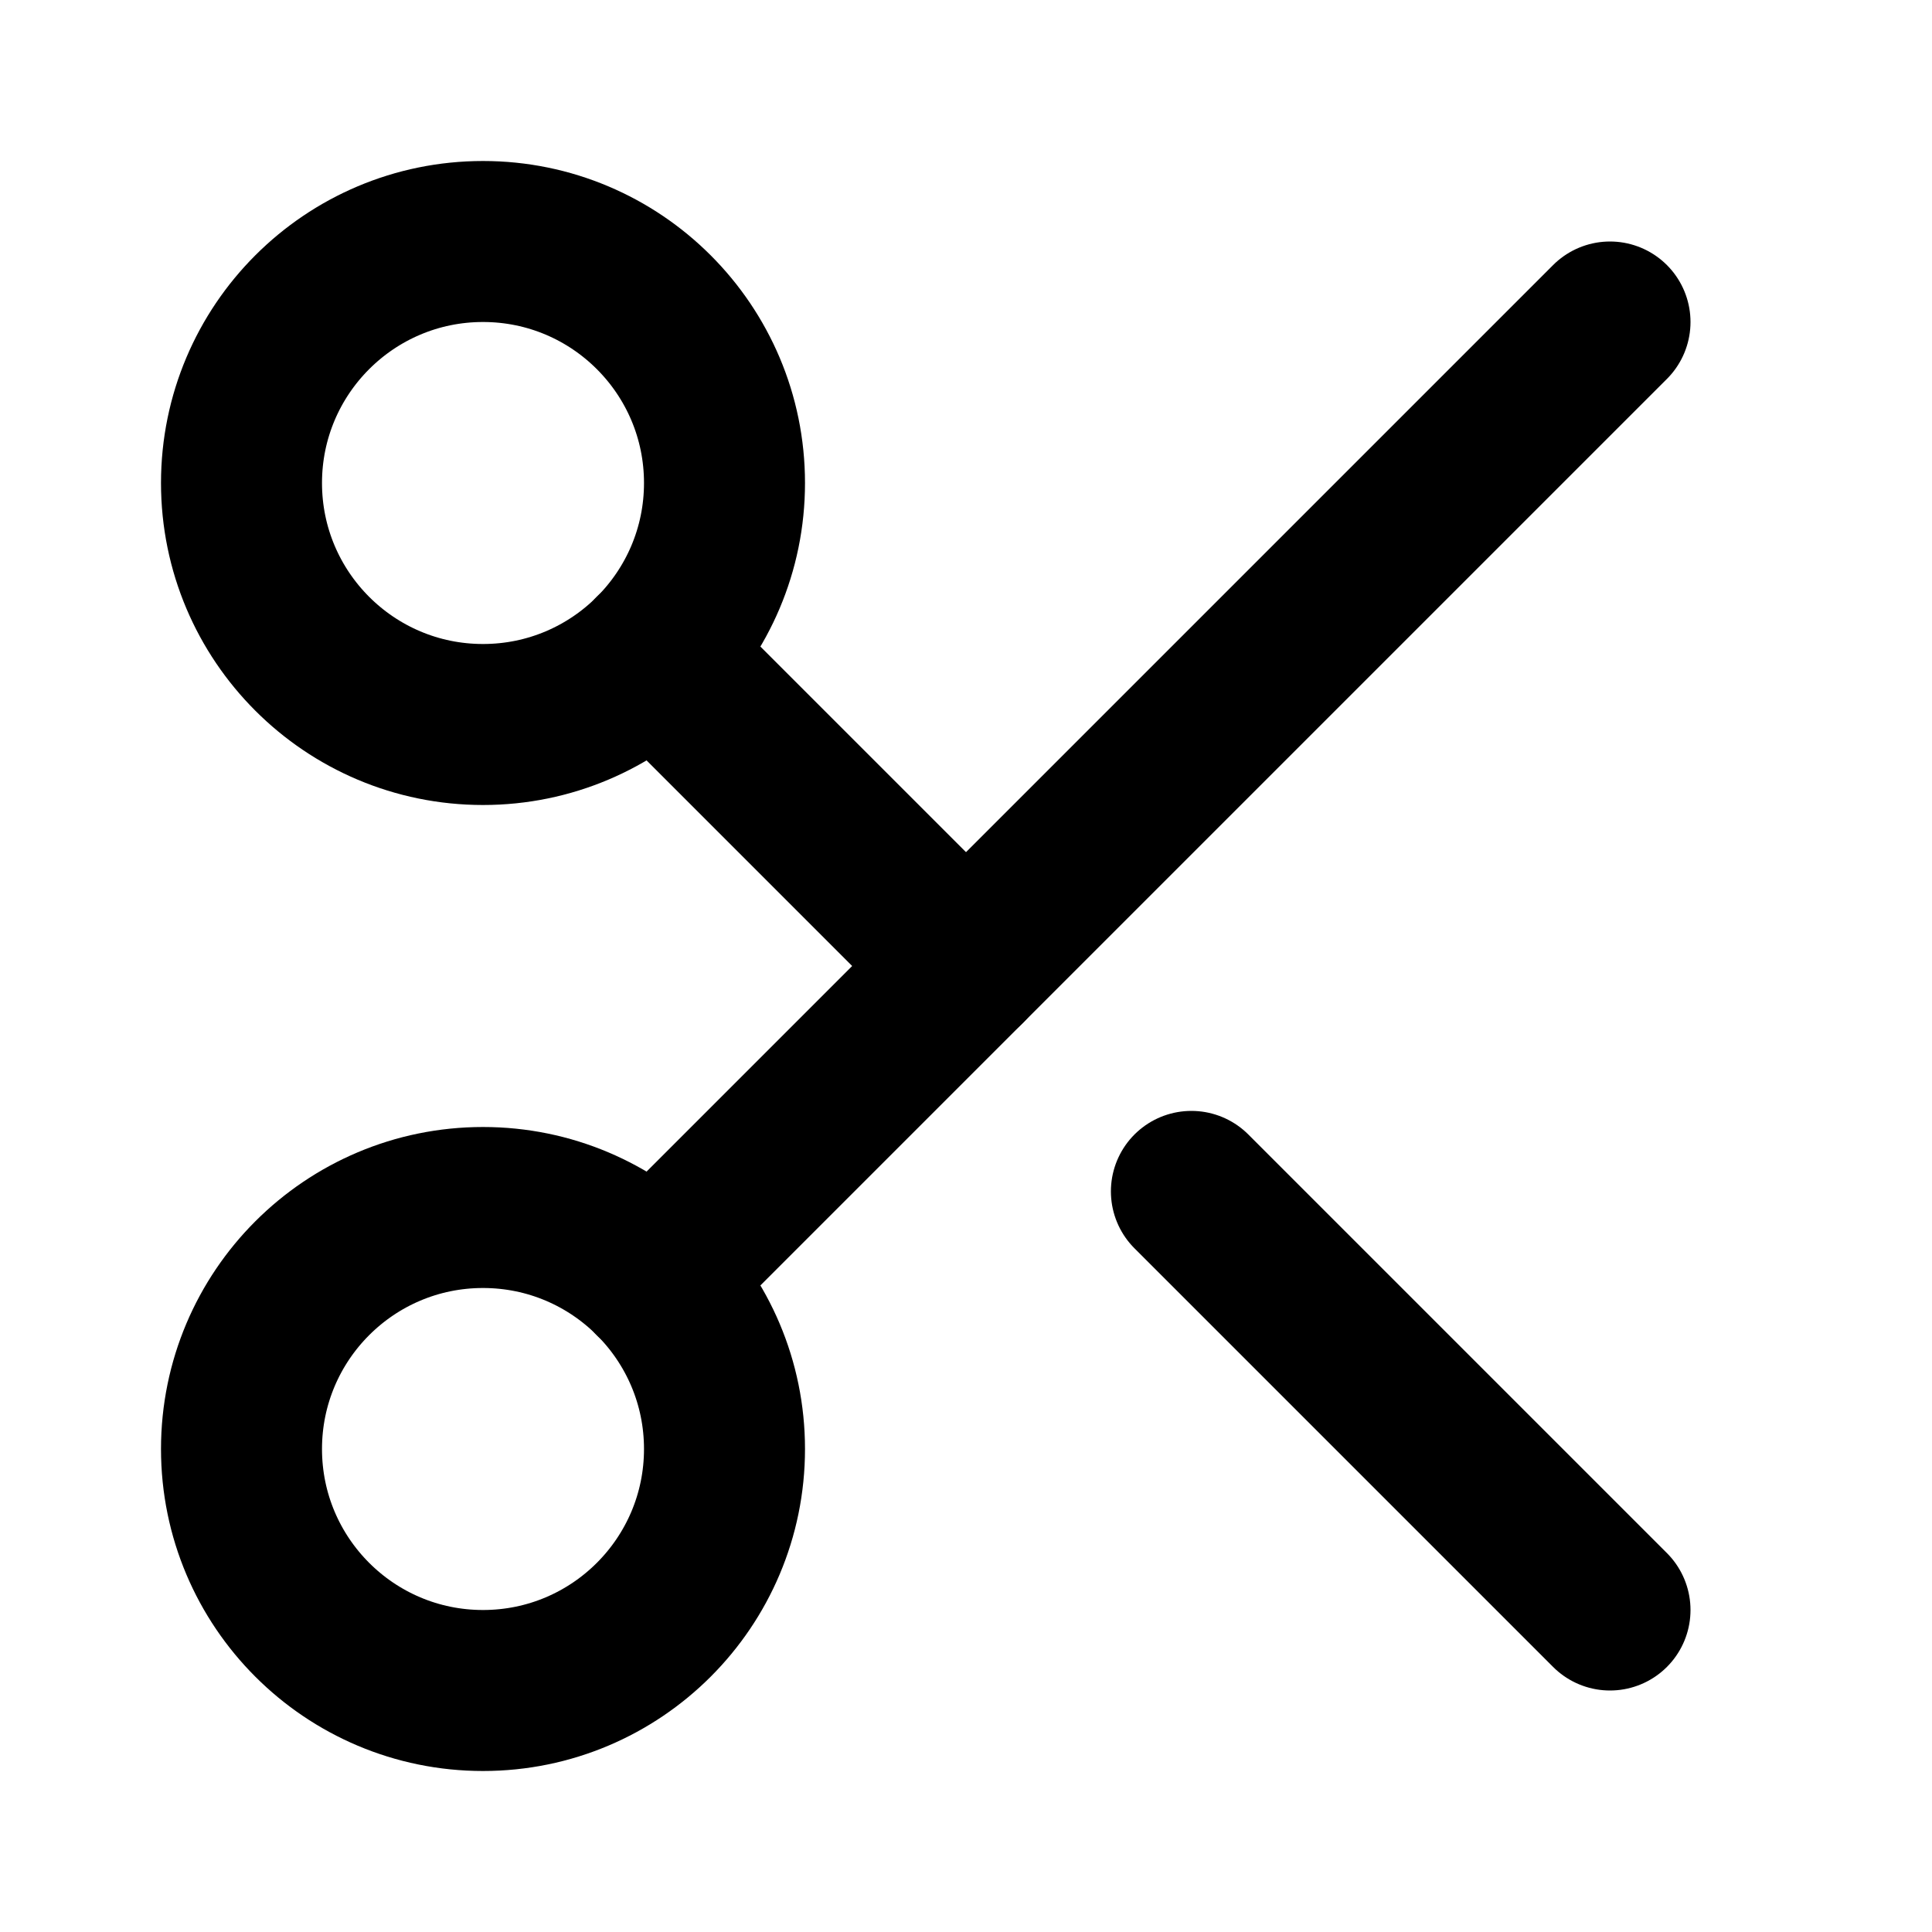
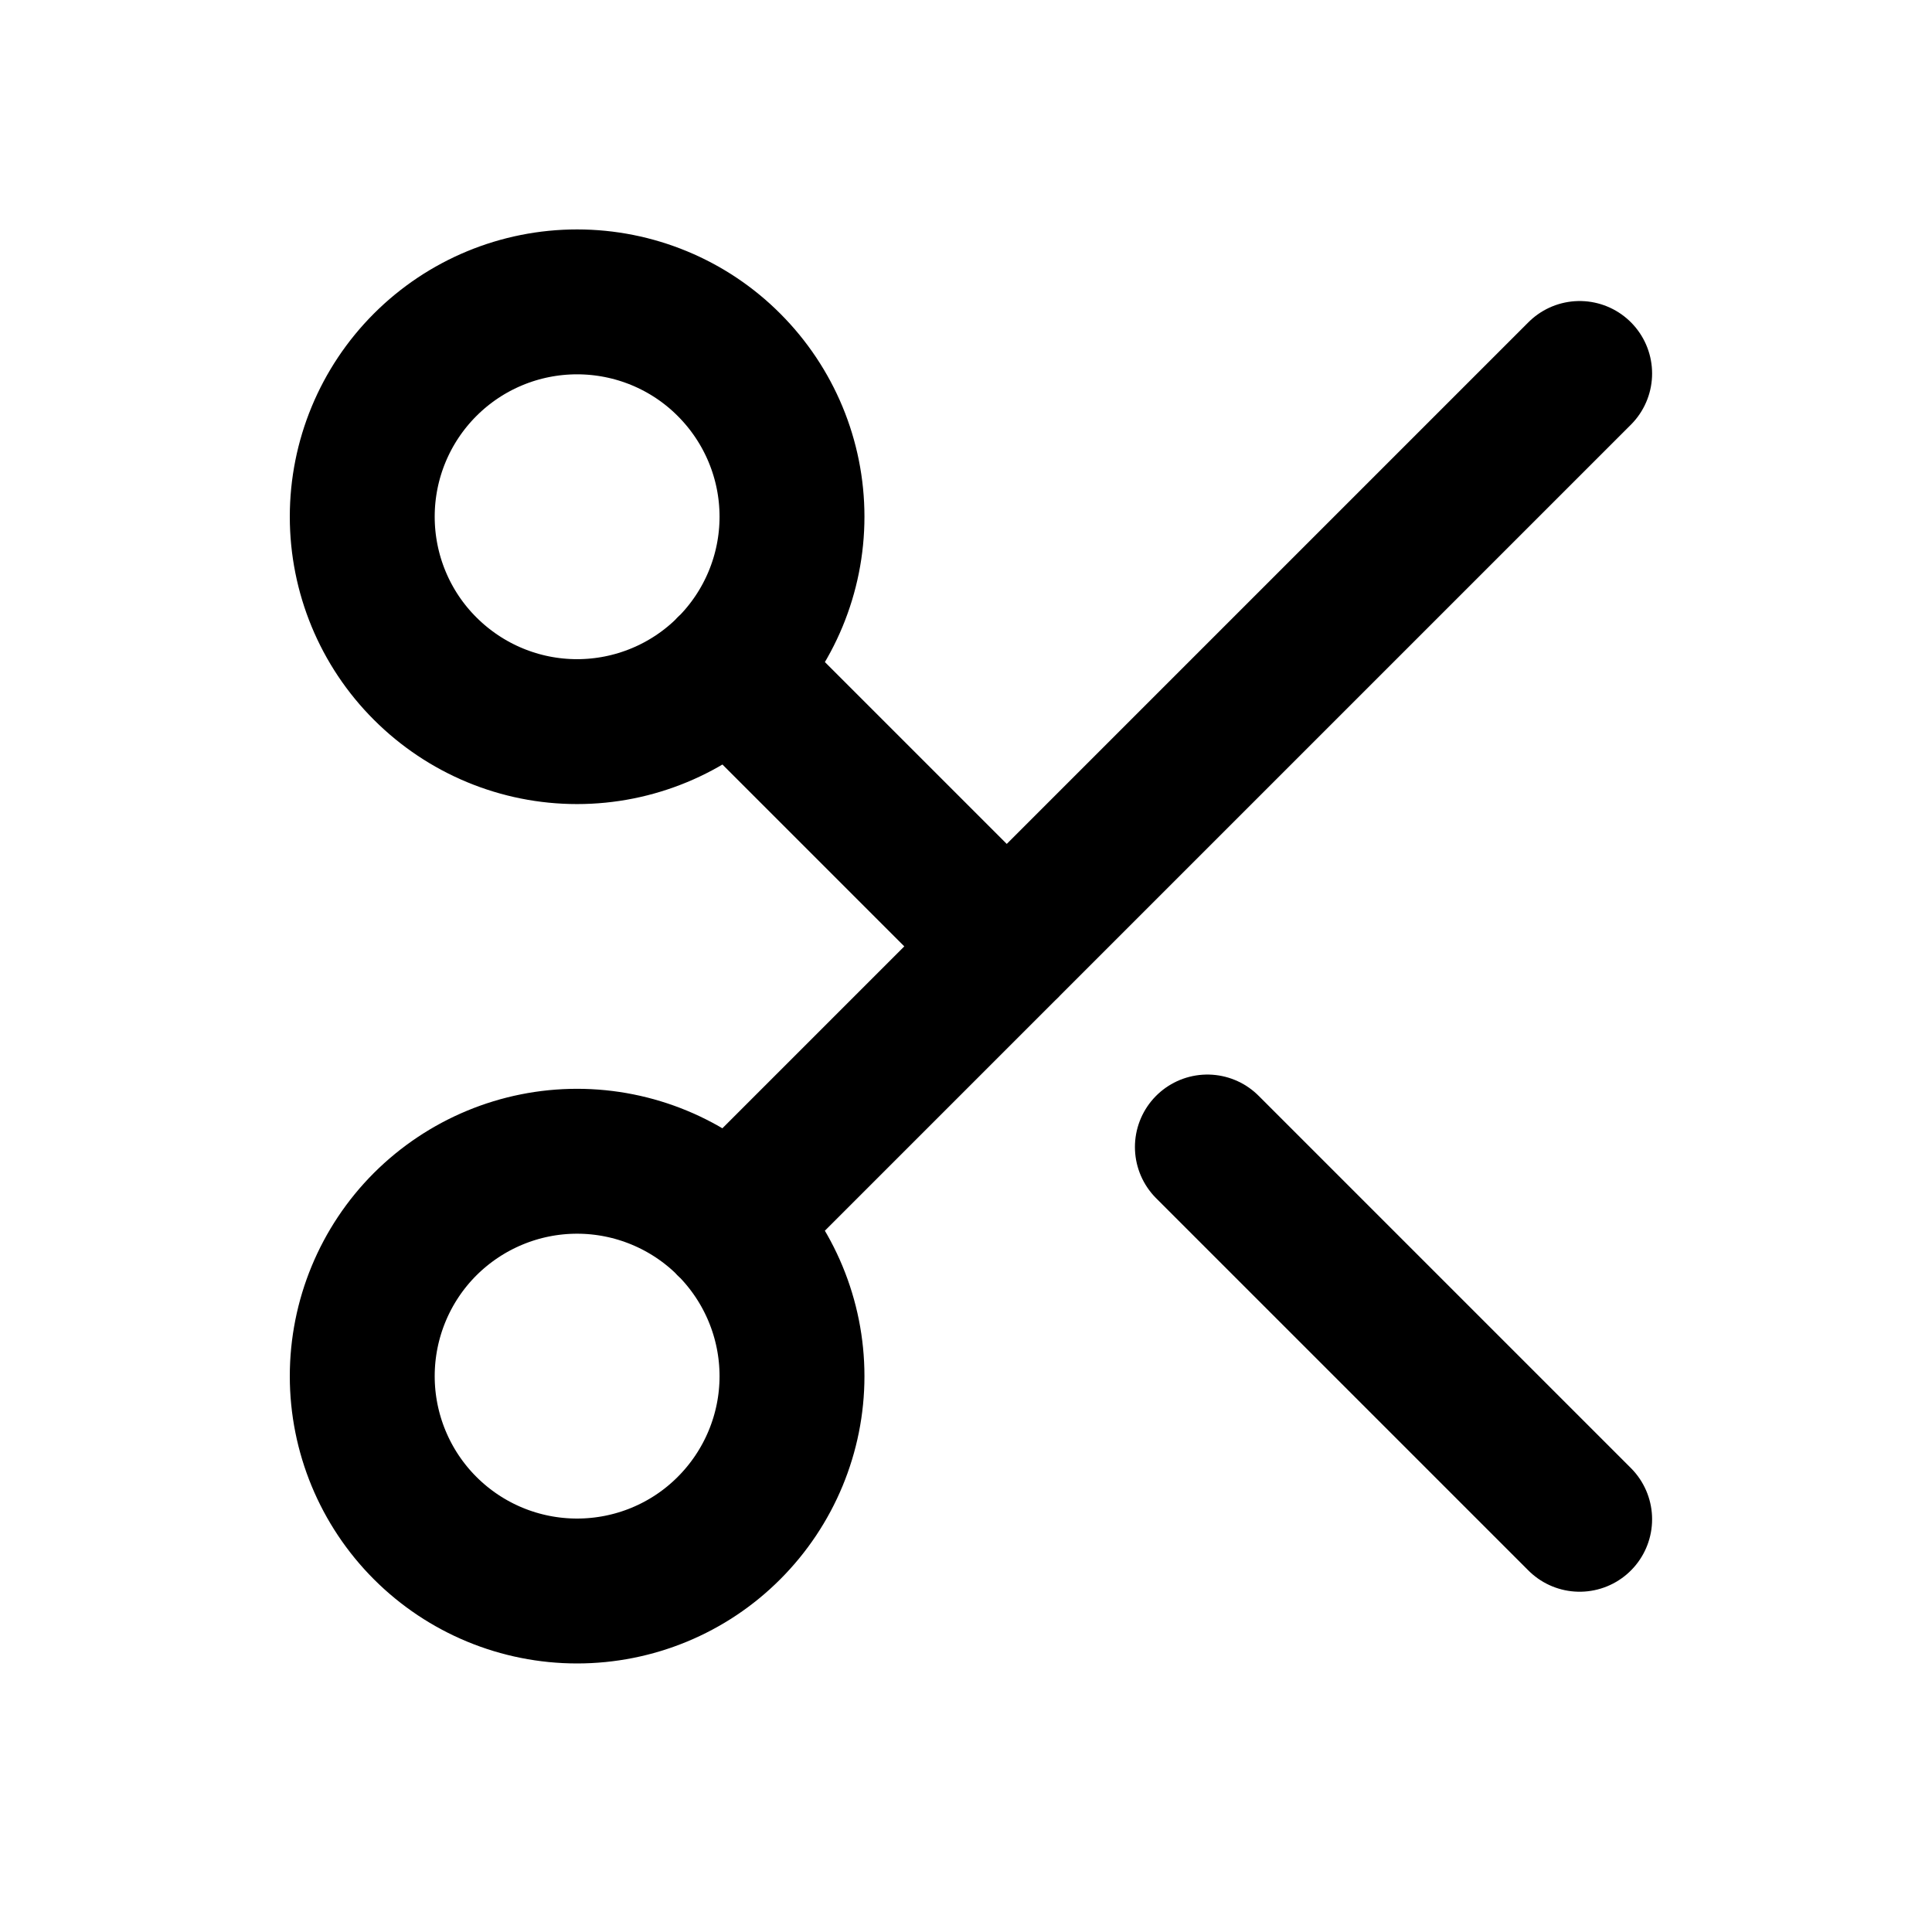
- <svg xmlns="http://www.w3.org/2000/svg" width="24" height="24" viewBox="0 0 24 24" fill="none" stroke="currentColor" stroke-width="2" stroke-linecap="round" stroke-linejoin="round">
-   <circle cx="6" cy="6" r="3" />
-   <path d="M8.12 8.12 12 12" />
-   <path d="M20 4 8.12 15.88" />
-   <circle cx="6" cy="18" r="3" />
-   <path d="M14.8 14.8 20 20" />
+ <svg xmlns="http://www.w3.org/2000/svg" width="16" height="16" viewBox="0 0 16 16" fill="none">
+   <path d="M6.036 5.536L8.338 7.838M13.082 3.093L6.036 10.139M9.999 9.499L13.082 12.582M4.779 6.059C5.251 6.059 5.704 5.871 6.037 5.537C6.371 5.204 6.559 4.751 6.559 4.279C6.559 3.807 6.371 3.355 6.037 3.021C5.704 2.687 5.251 2.5 4.779 2.5C4.307 2.5 3.855 2.687 3.521 3.021C3.187 3.355 3 3.807 3 4.279C3 4.751 3.187 5.204 3.521 5.537C3.855 5.871 4.307 6.059 4.779 6.059ZM4.779 13.176C5.251 13.176 5.704 12.989 6.037 12.655C6.371 12.321 6.559 11.868 6.559 11.397C6.559 10.925 6.371 10.472 6.037 10.138C5.704 9.805 5.251 9.617 4.779 9.617C4.307 9.617 3.855 9.805 3.521 10.138C3.187 10.472 3 10.925 3 11.397C3 11.868 3.187 12.321 3.521 12.655C3.855 12.989 4.307 13.176 4.779 13.176Z" stroke="black" stroke-width="1.2" stroke-linecap="round" stroke-linejoin="round" />
</svg>
